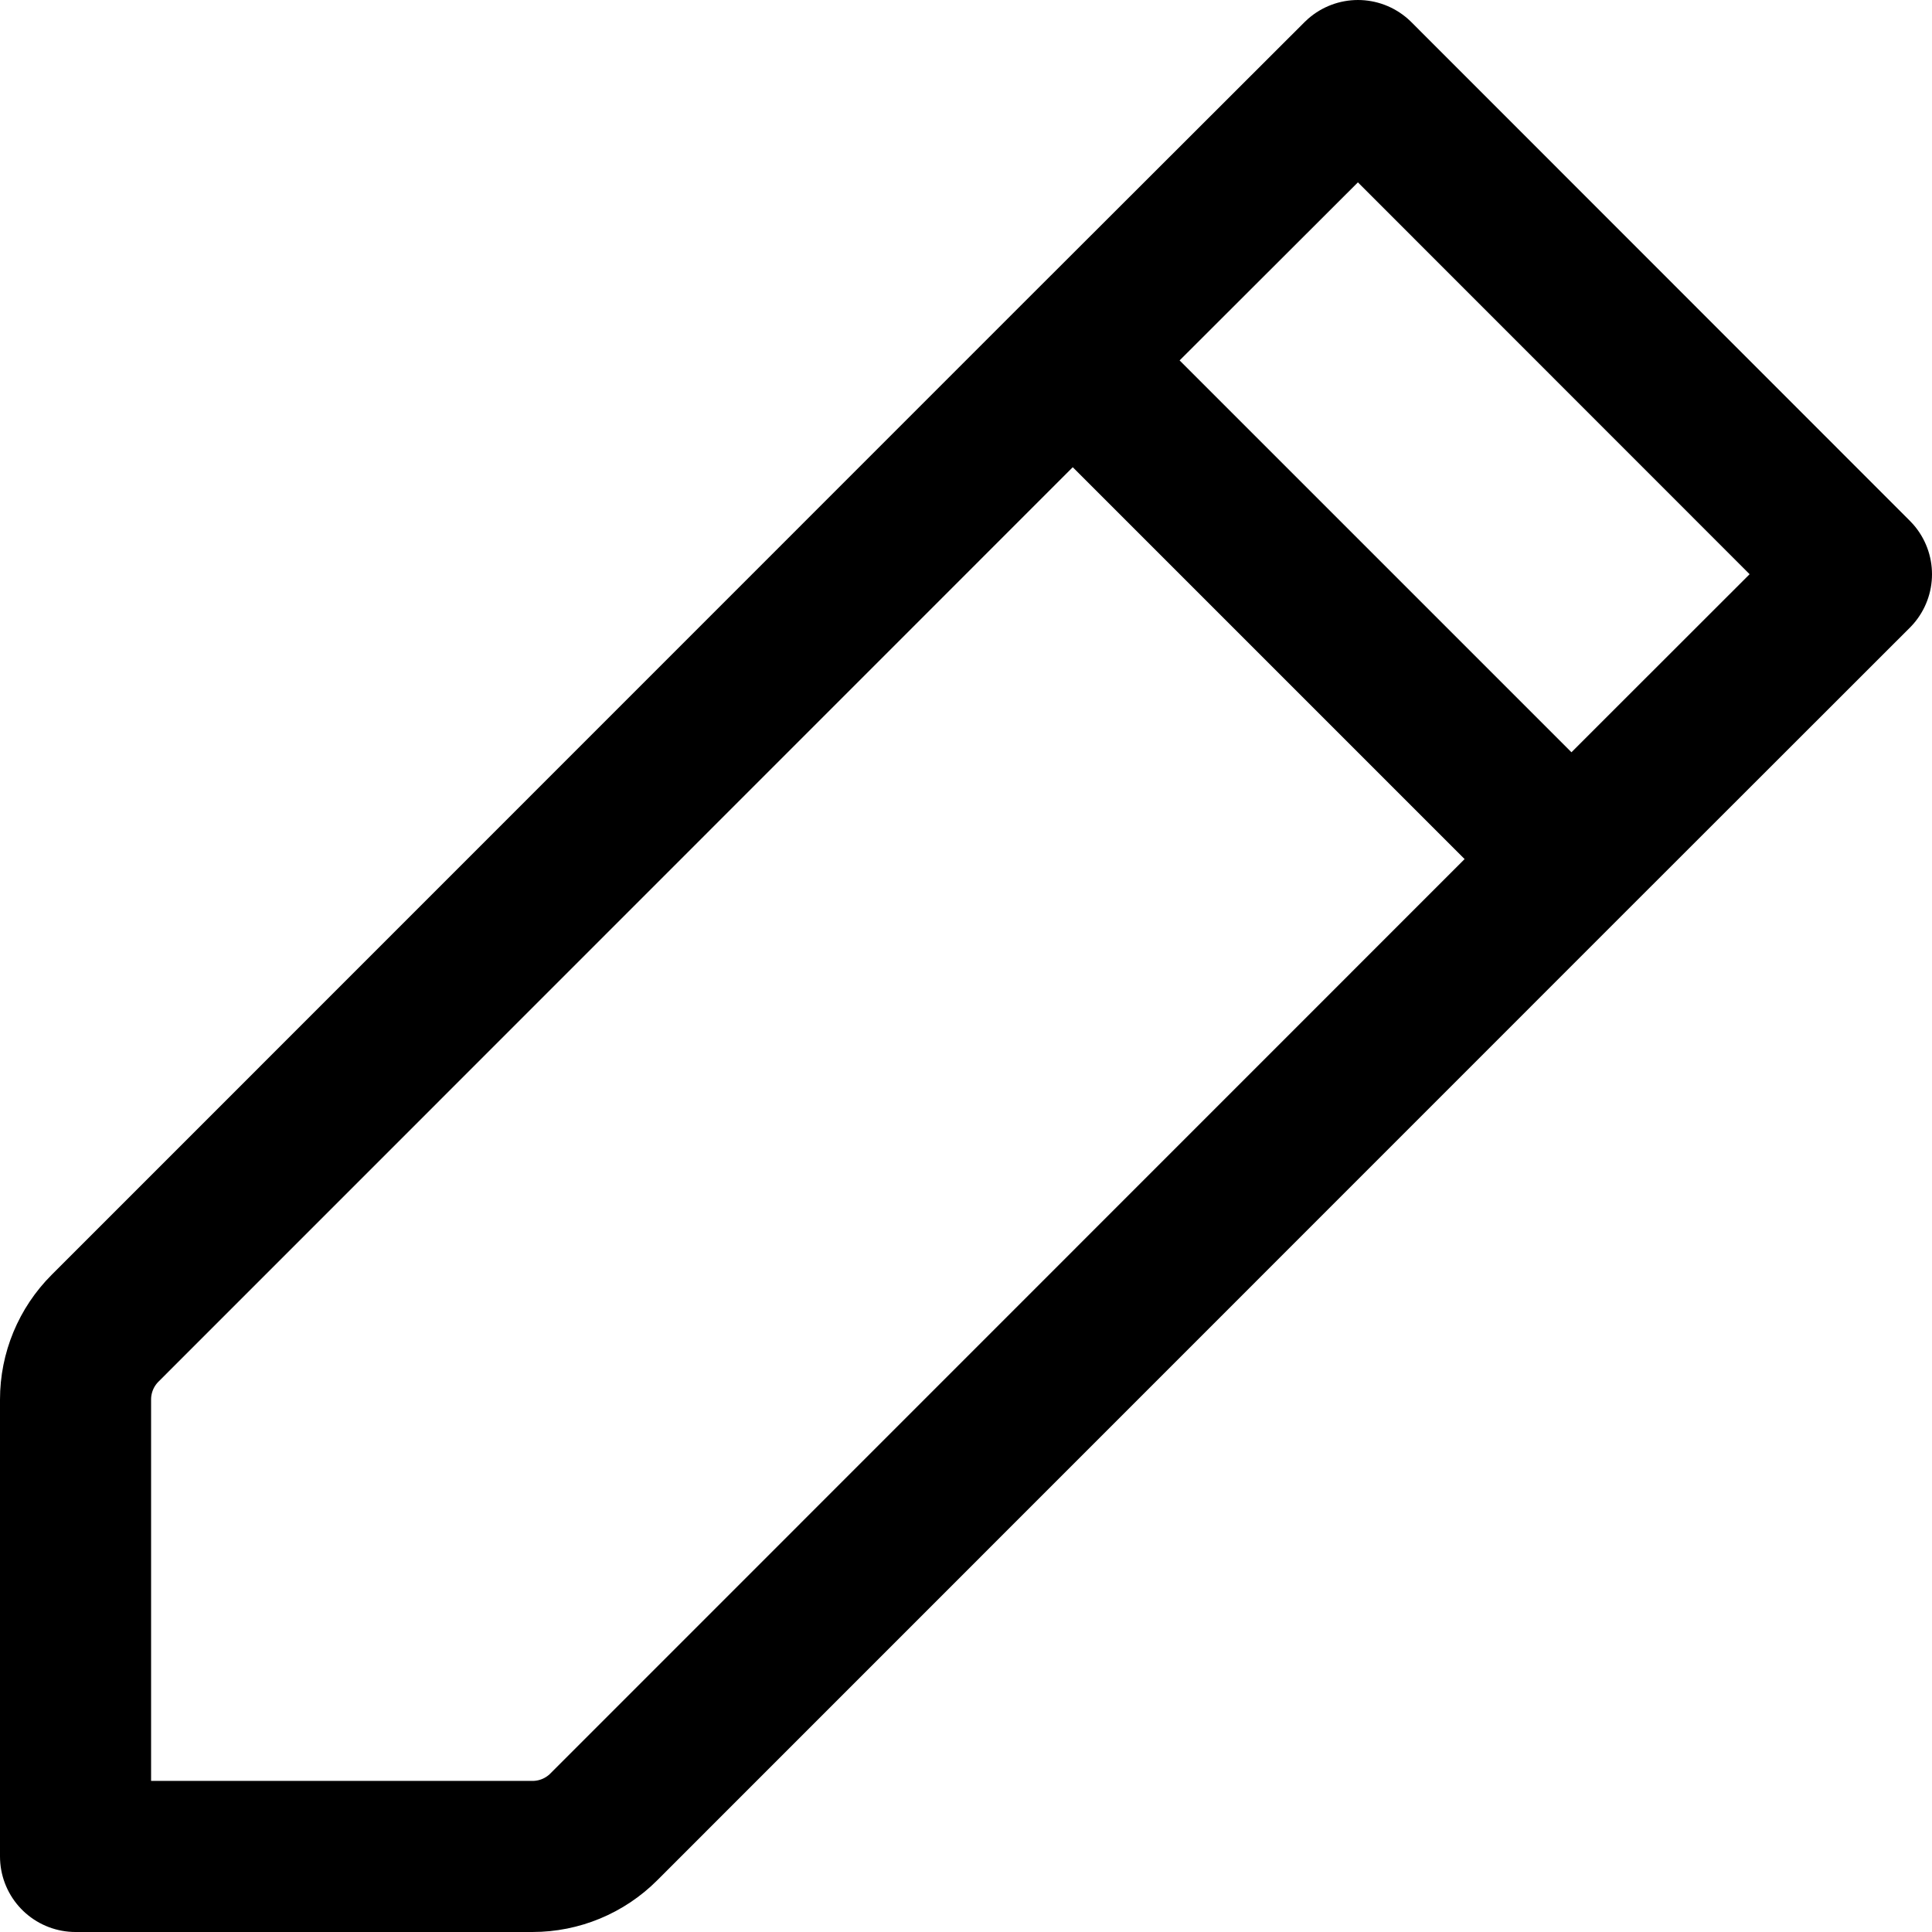
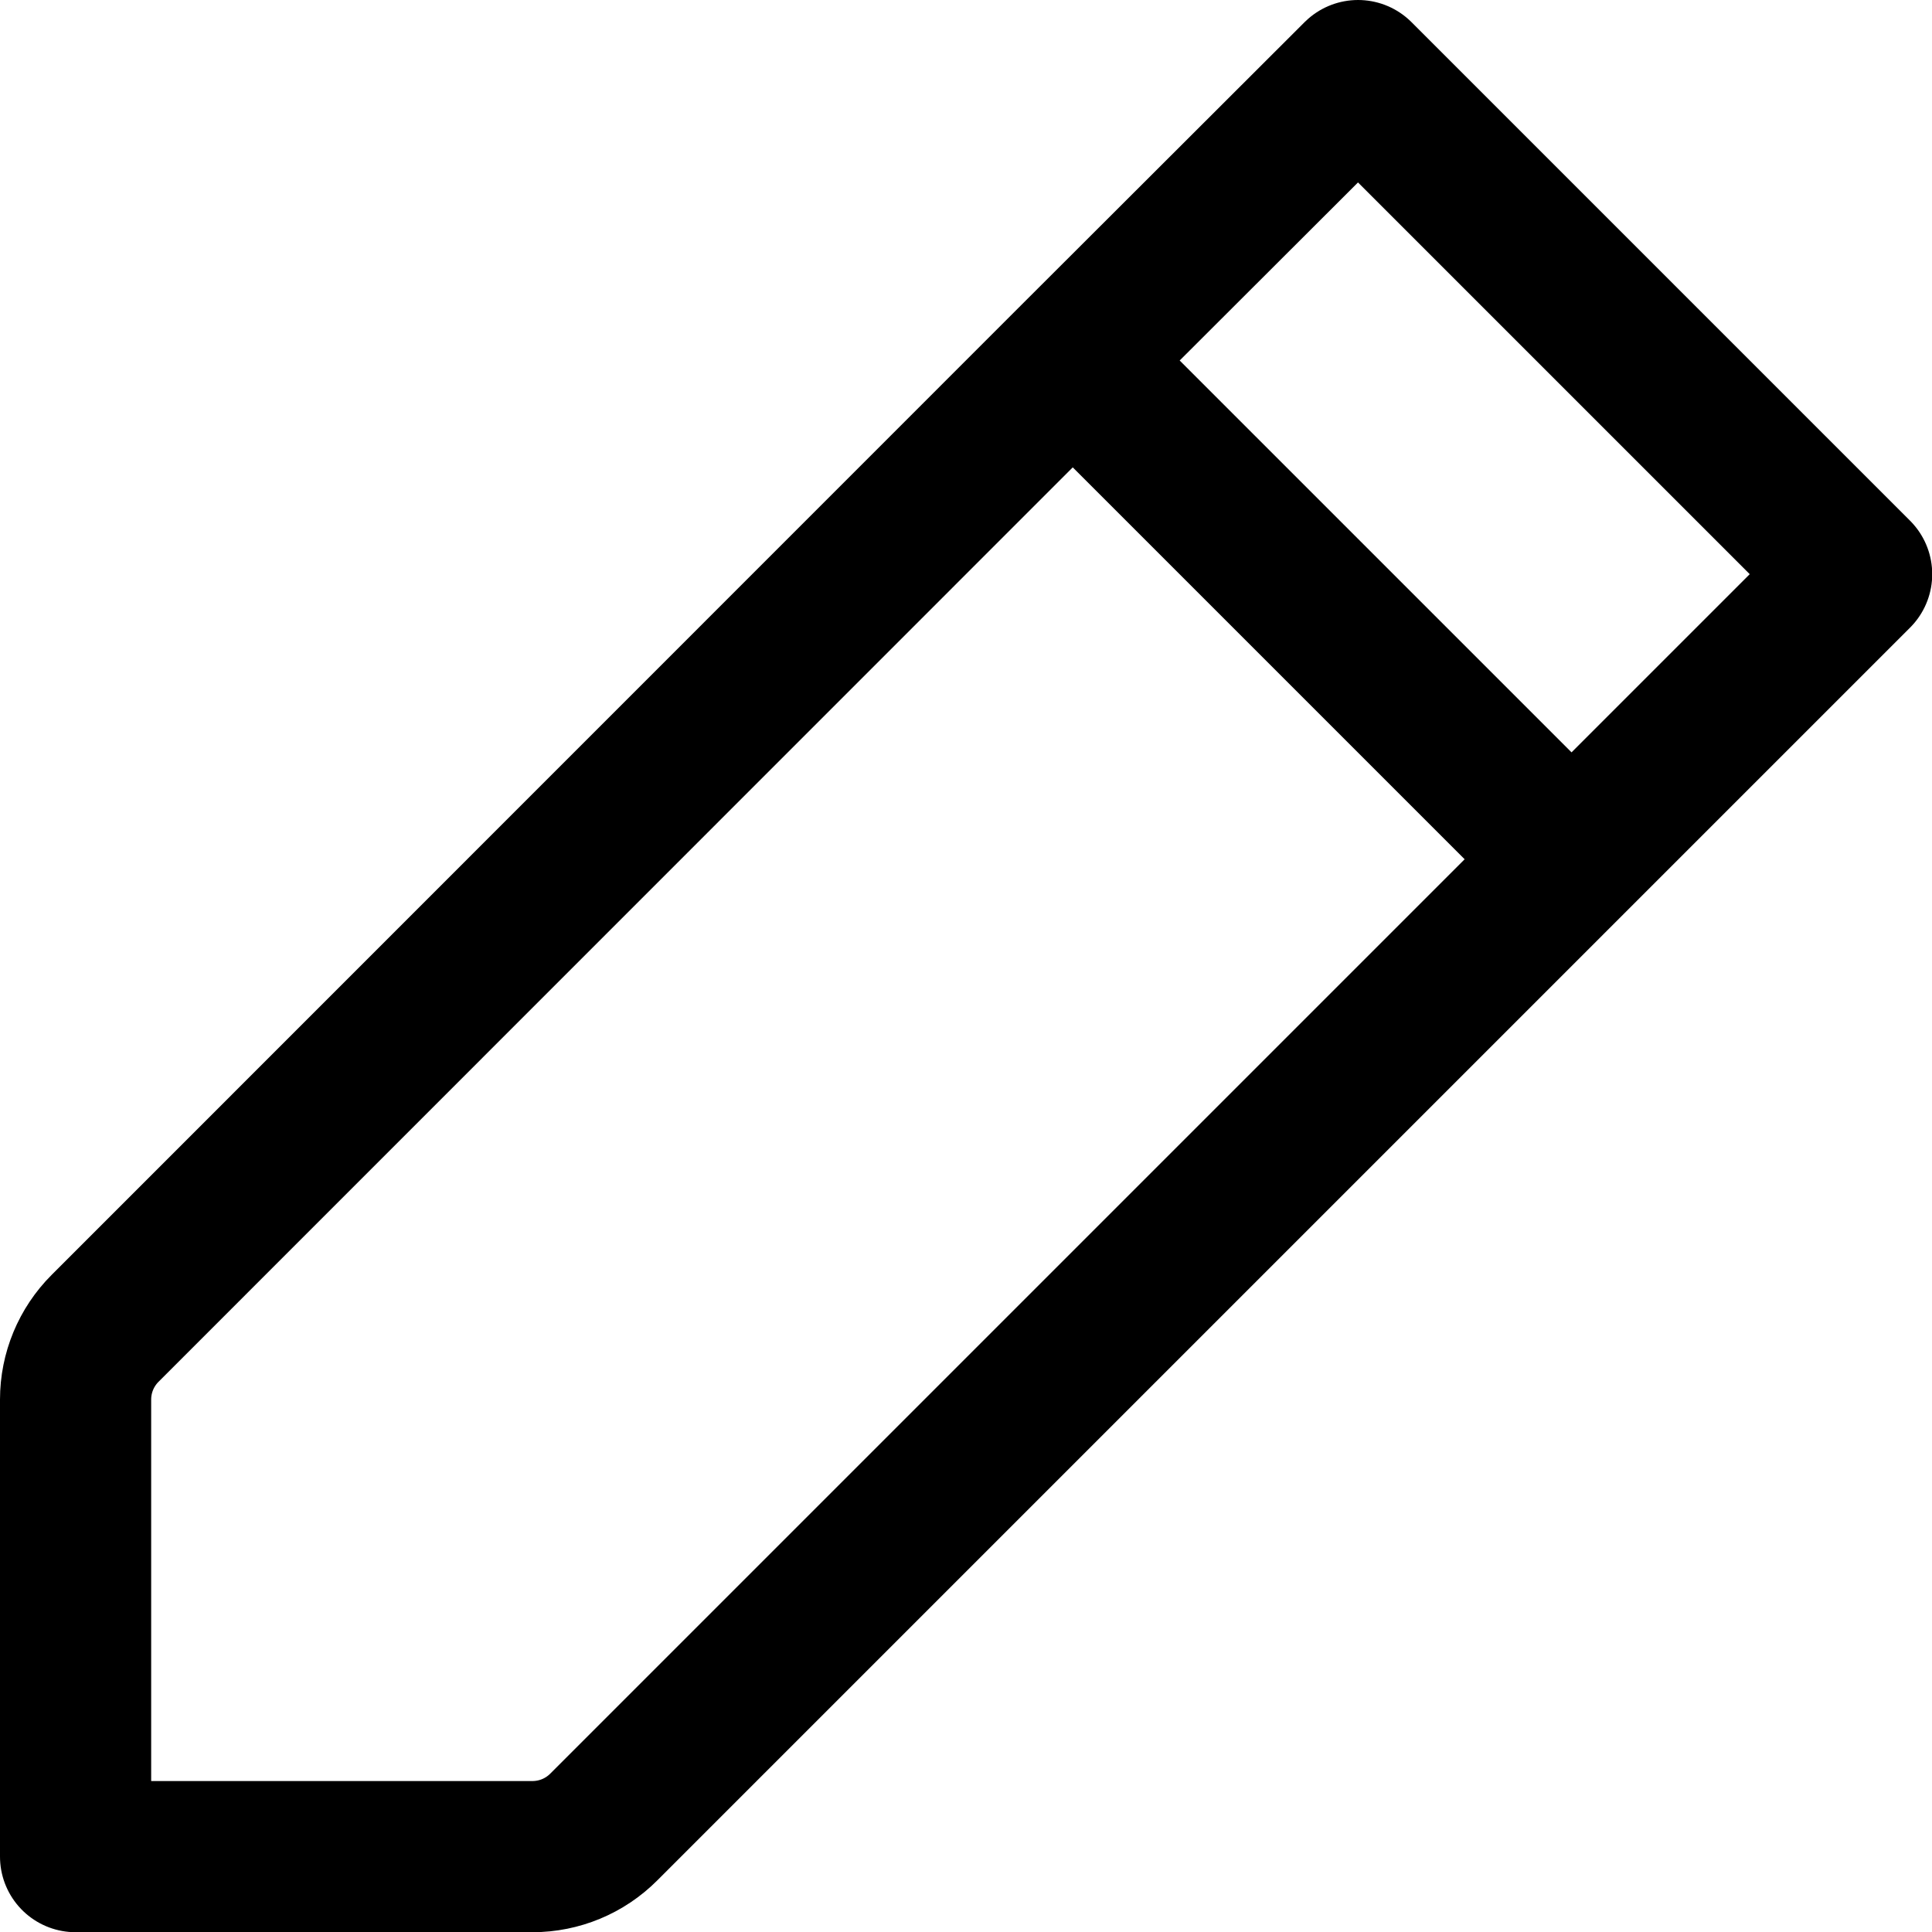
- <svg xmlns="http://www.w3.org/2000/svg" width="15" height="15" stroke-width="1.5" viewBox="0 0 10.588 10.588" fill="none" color="#000000" version="1.1" id="svg4">
+ <svg xmlns="http://www.w3.org/2000/svg" width="13" height="13" stroke-width="1.5" viewBox="0 0 9.176 9.176" fill="none" color="#000000" version="1.1" id="svg4">
  <defs id="defs8" />
-   <path d="M 5.879,1.975 7.442,0.414 10.174,3.147 8.612,4.708 M 5.879,1.975 0.576,7.279 A 0.552,0.552 0 0 0 0.414,7.67 v 2.504 h 2.504 A 0.552,0.552 0 0 0 3.309,10.012 L 8.612,4.708 M 5.879,1.975 8.612,4.708" stroke="#000000" stroke-width="0.828" stroke-linecap="round" stroke-linejoin="round" id="path2" />
+   <path d="M 5.095,1.712 6.45,0.359 8.818,2.727 7.464,4.081 M 5.095,1.712 0.499,6.309 A 0.478,0.478 0 0 0 0.359,6.647 V 8.818 H 2.529 A 0.478,0.478 0 0 0 2.868,8.677 L 7.464,4.081 M 5.095,1.712 7.464,4.081" stroke="#000000" stroke-width="0.718" stroke-linecap="round" stroke-linejoin="round" id="path2" />
</svg>
